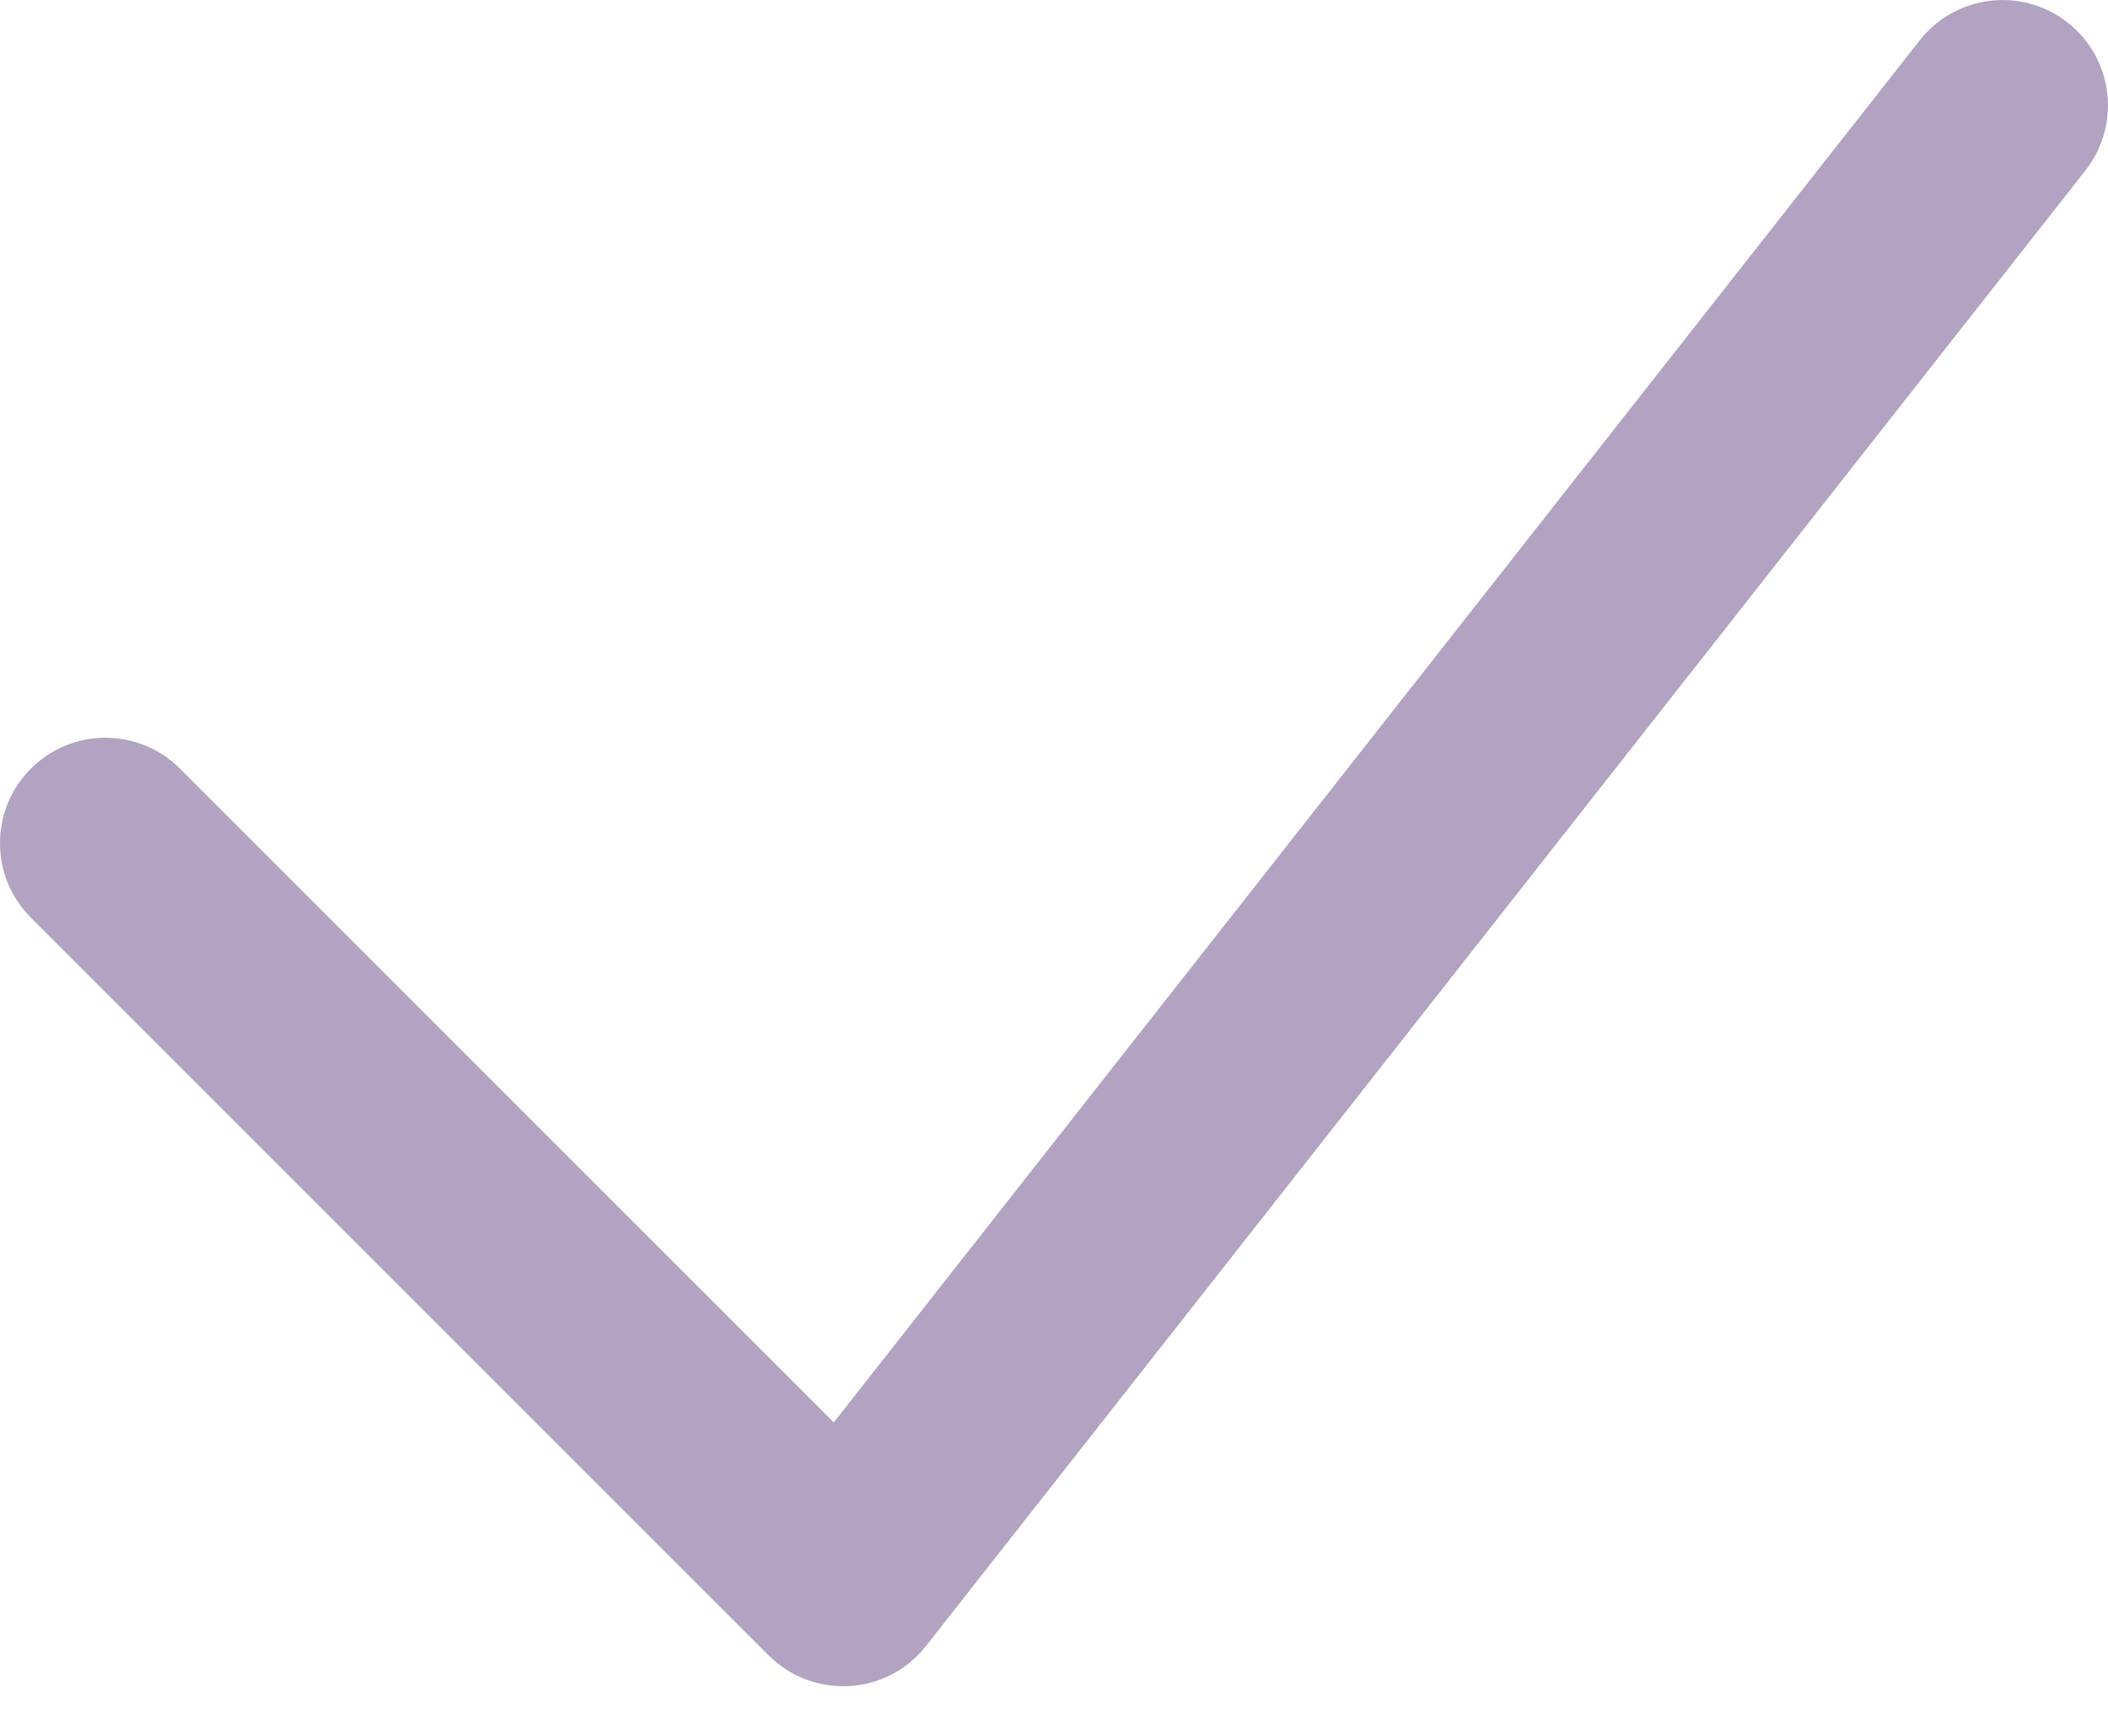
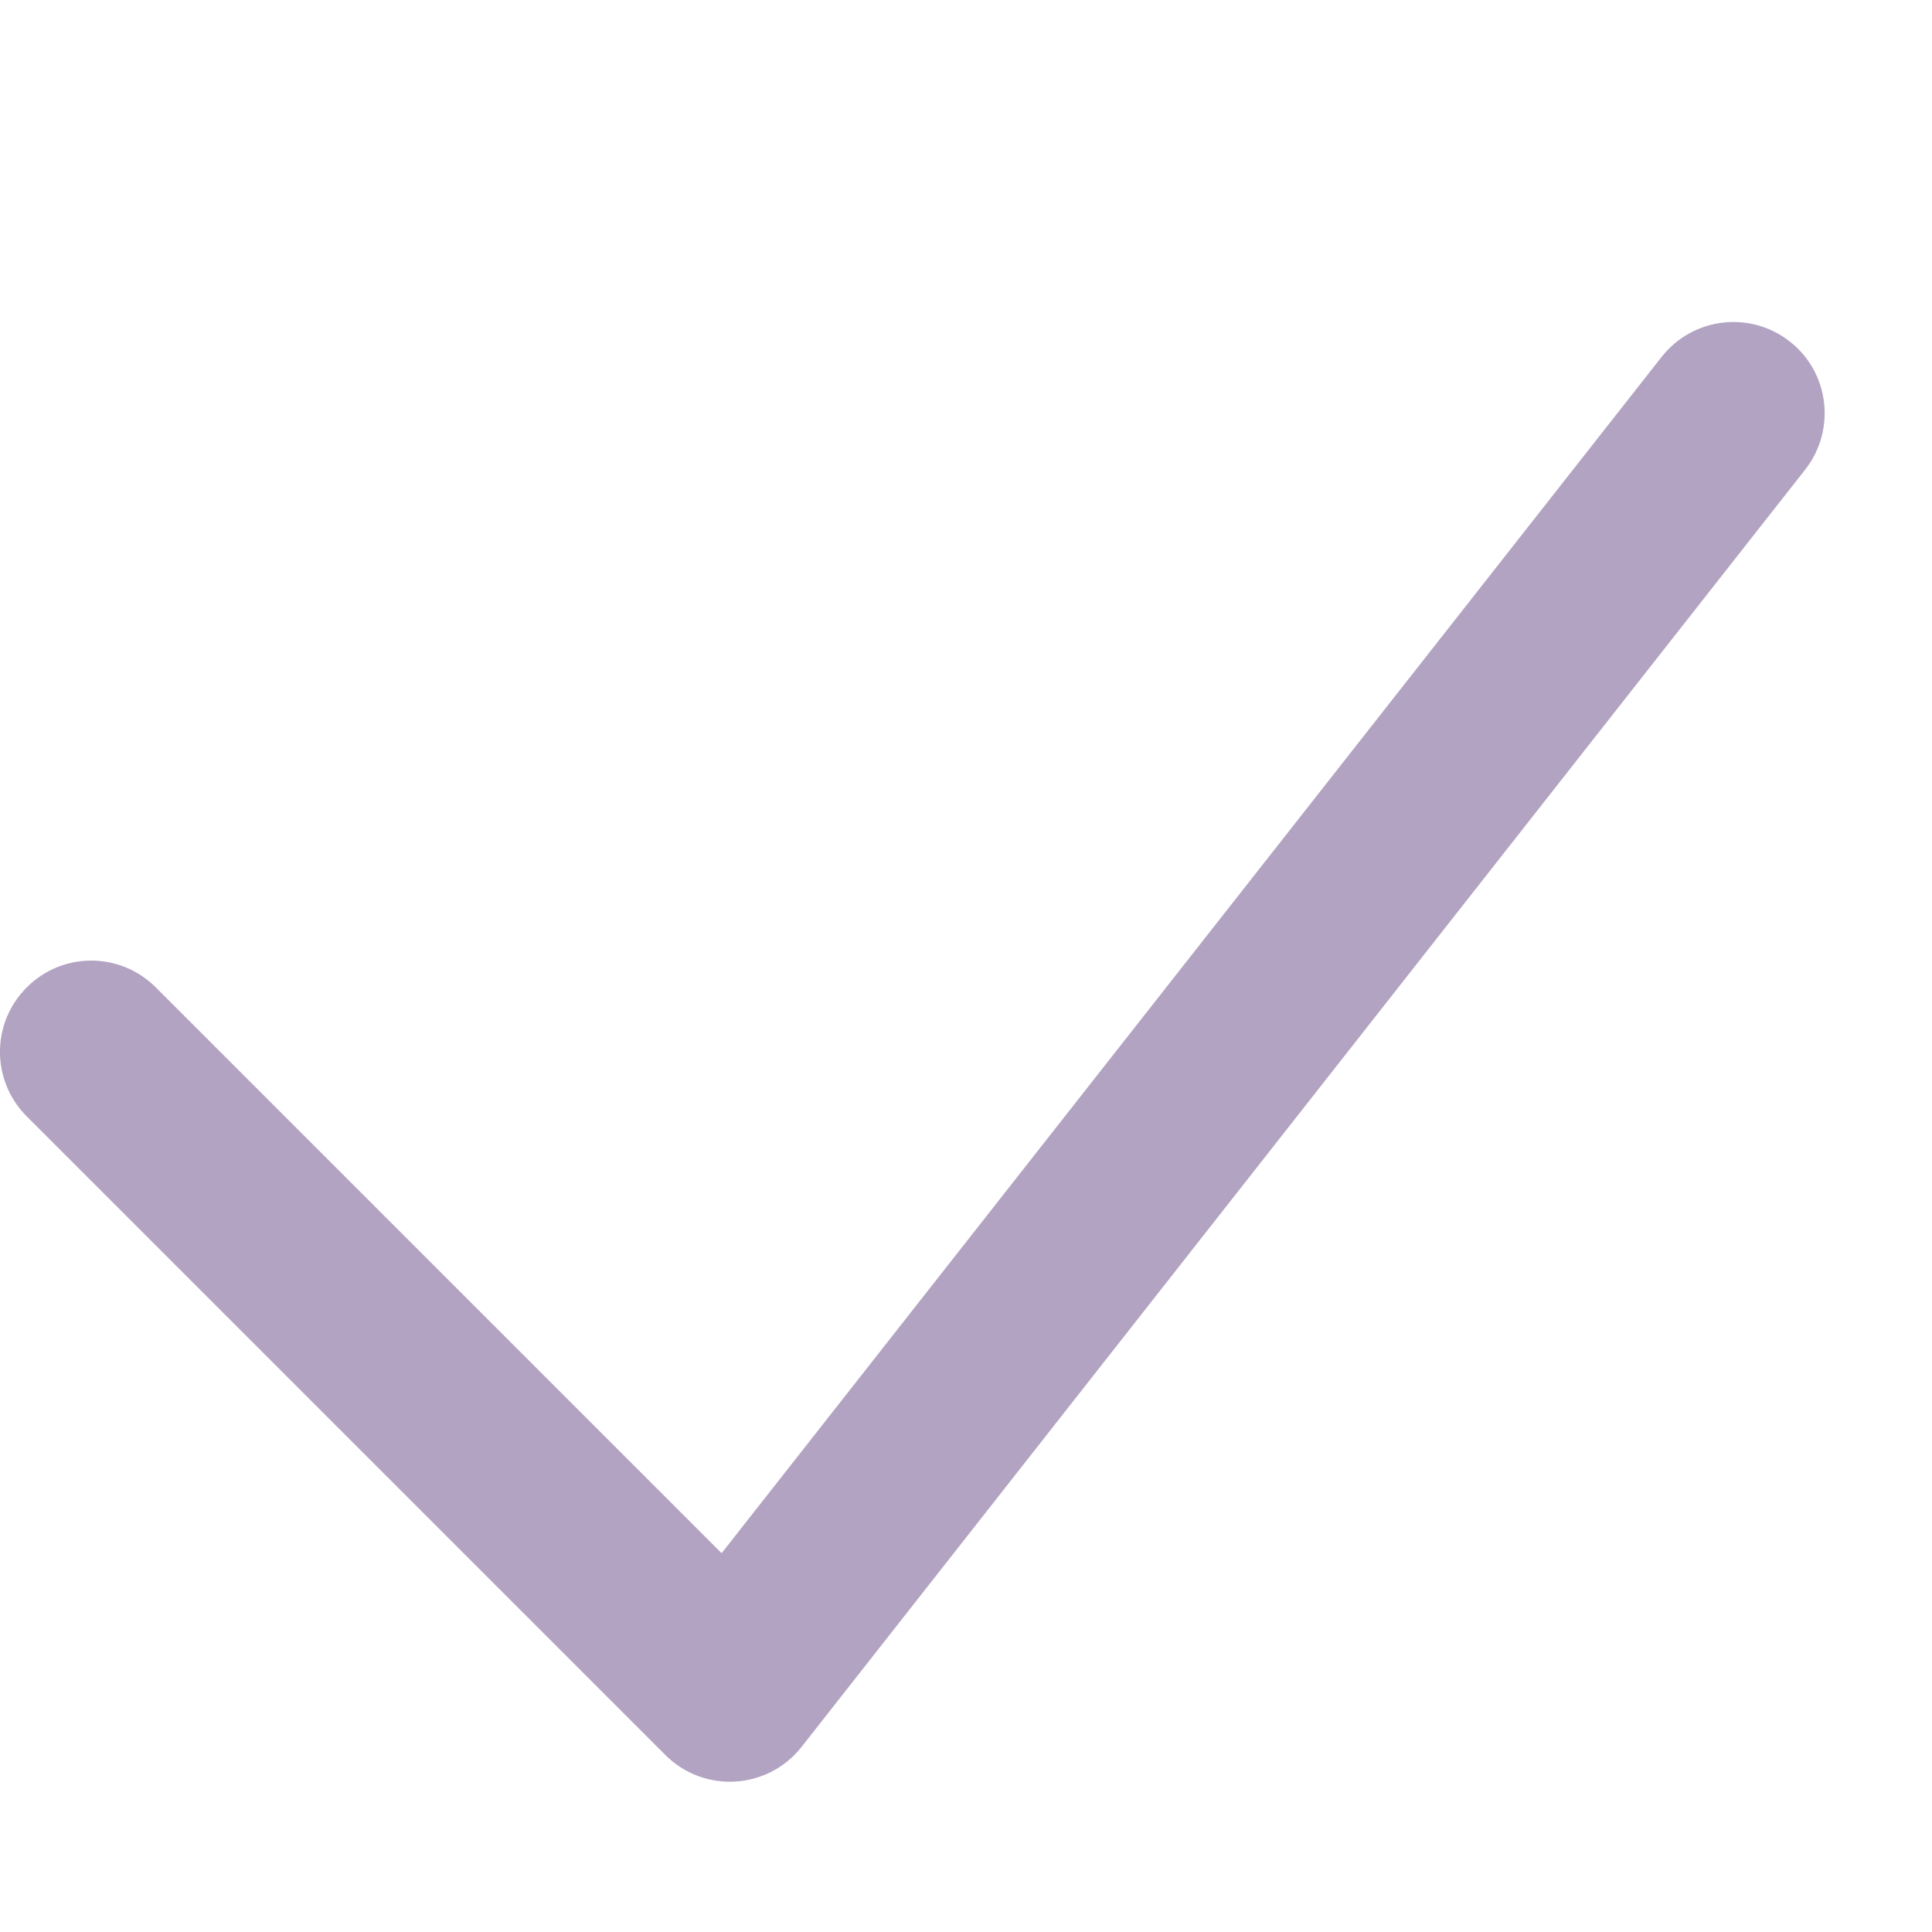
- <svg xmlns="http://www.w3.org/2000/svg" width="17" height="14" viewBox="0 0 17 14" fill="none">
-   <path fill-rule="evenodd" clip-rule="evenodd" d="M6.724 11.472L1.451 6.199C1.119 5.867 0.581 5.867 0.249 6.199C-0.083 6.531 -0.083 7.069 0.249 7.401L6.199 13.351C6.559 13.711 7.154 13.676 7.468 13.275L16.818 1.375C17.108 1.006 17.044 0.472 16.675 0.182C16.306 -0.108 15.772 -0.044 15.482 0.325L6.724 11.472Z" fill="#B2A3C2" />
+ <svg xmlns="http://www.w3.org/2000/svg" width="14" height="14" viewBox="0 0 14 14" fill="none">
+   <mask id="mask0" mask-type="alpha" maskUnits="userSpaceOnUse" x="0" y="0" width="14" height="14">
+     <rect width="14" height="14" fill="#C4C4C4" />
+   </mask>
+   <g mask="url(#mask0)">
+     <path fill-rule="evenodd" clip-rule="evenodd" d="M5.229 11.255L1.129 7.155C0.87 6.896 0.452 6.896 0.194 7.155C-0.065 7.413 -0.065 7.831 0.194 8.09L4.821 12.717C5.102 12.998 5.564 12.97 5.809 12.658L13.081 3.403C13.306 3.116 13.257 2.7 12.97 2.475C12.682 2.249 12.267 2.299 12.041 2.586L5.229 11.255Z" fill="#B2A3C2" />
+   </g>
</svg>
